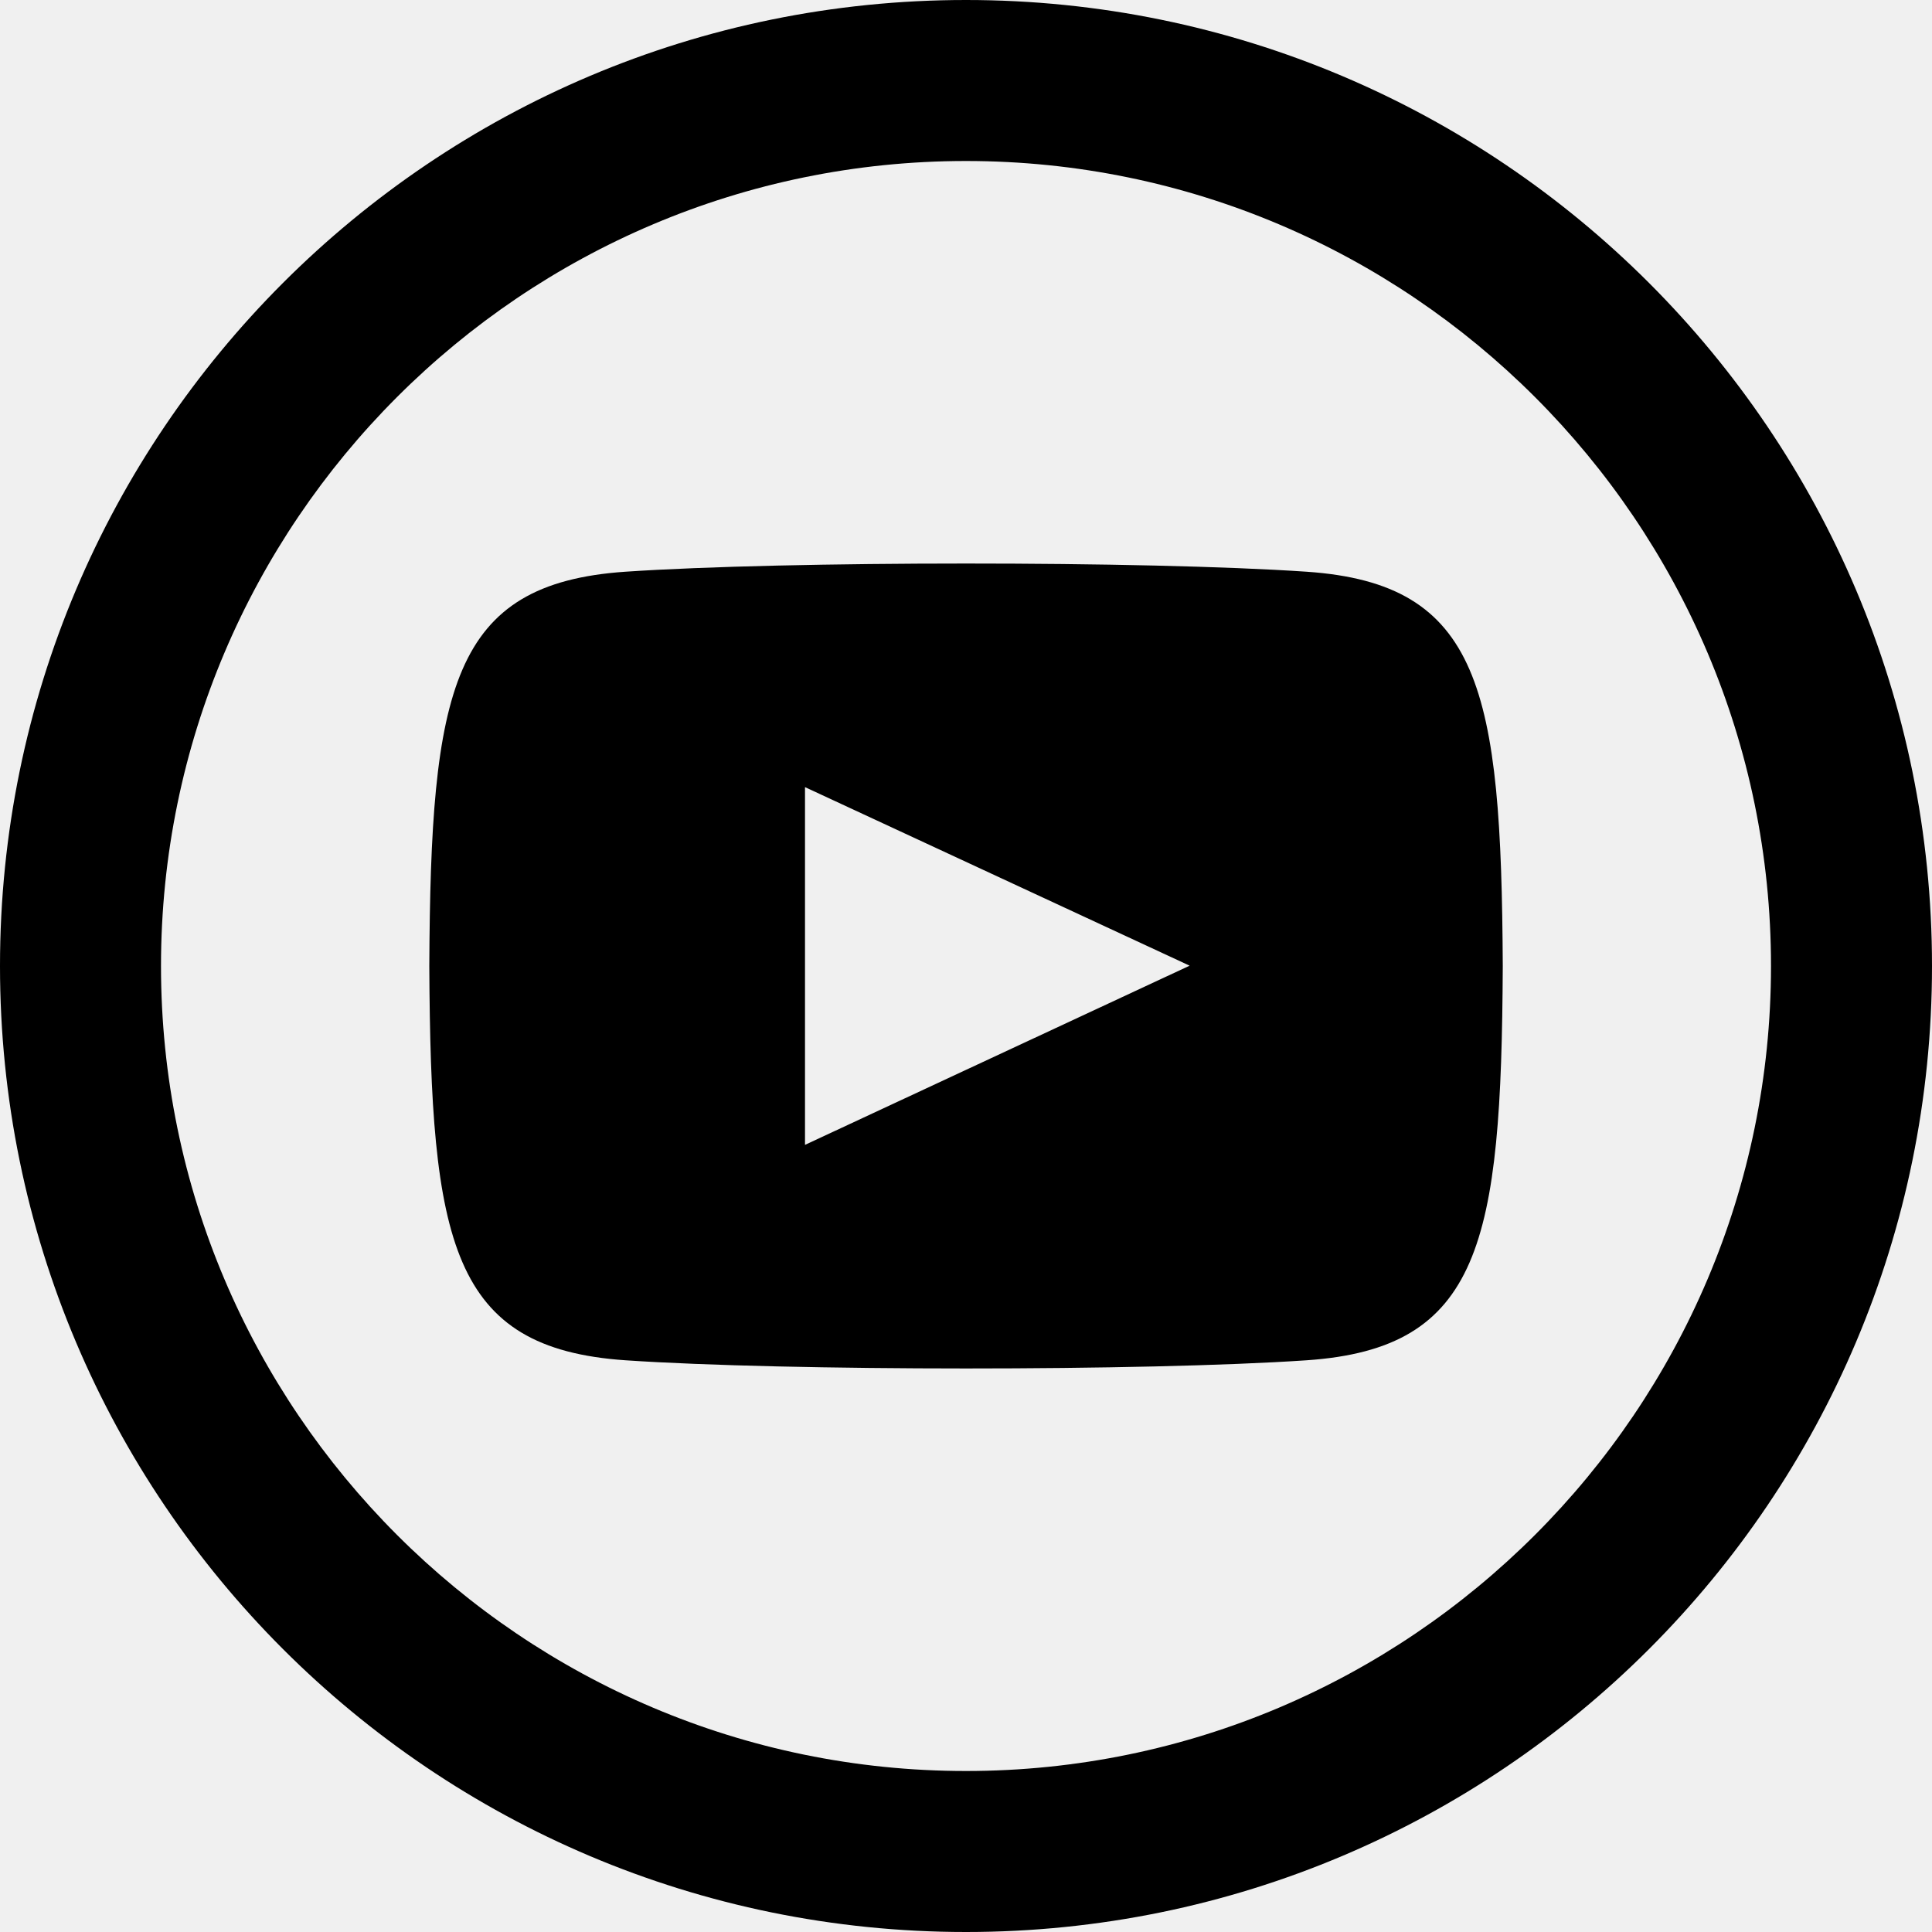
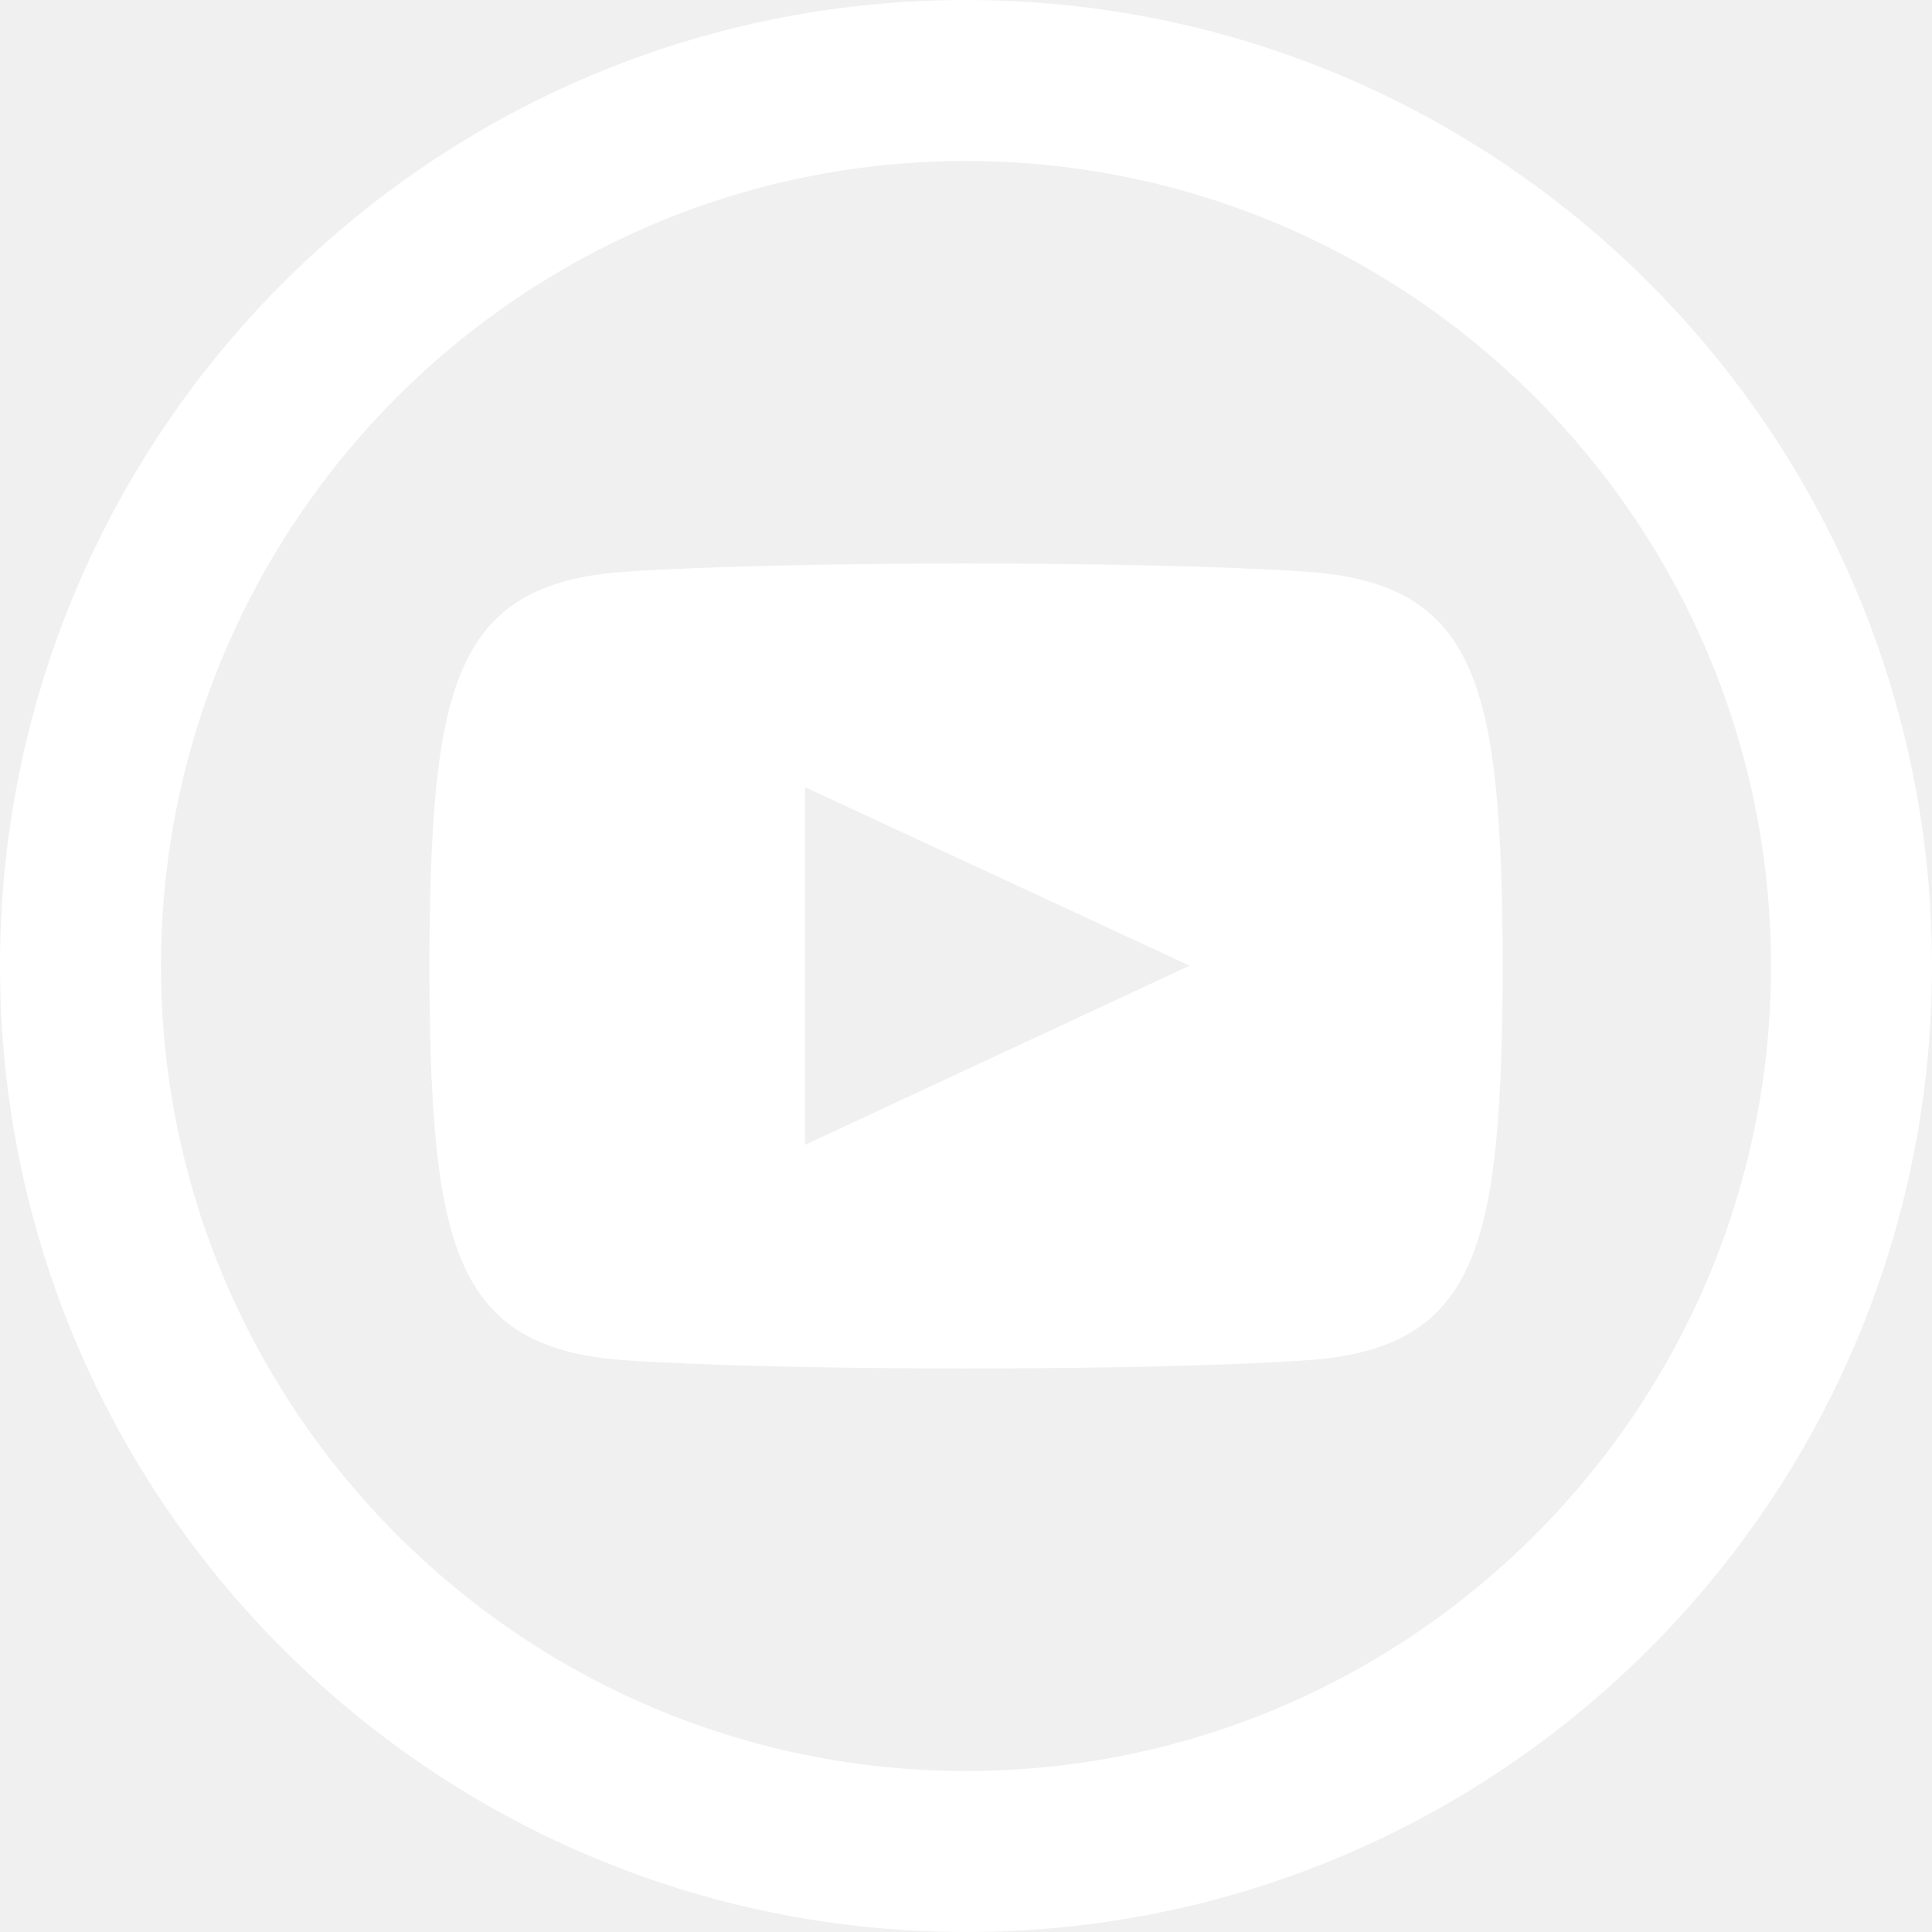
- <svg xmlns="http://www.w3.org/2000/svg" width="24" height="24" viewBox="0 0 24 24">
+ <svg xmlns="http://www.w3.org/2000/svg" fill="#FFFFFF" width="24" height="24" viewBox="0 0 24 24">
  <path d="M16.23 7.102c-2.002-.136-6.462-.135-8.461 0-2.165.148-2.419 1.456-2.436 4.898.017 3.436.27 4.75 2.437 4.898 1.999.135 6.459.136 8.461 0 2.165-.148 2.42-1.457 2.437-4.898-.018-3.436-.271-4.75-2.438-4.898zm-6.23 7.12v-4.444l4.778 2.218-4.778 2.226zm2-12.222c5.514 0 10 4.486 10 10s-4.486 10-10 10-10-4.486-10-10 4.486-10 10-10zm0-2c-6.627 0-12 5.373-12 12s5.373 12 12 12 12-5.373 12-12-5.373-12-12-12z" />
</svg>
